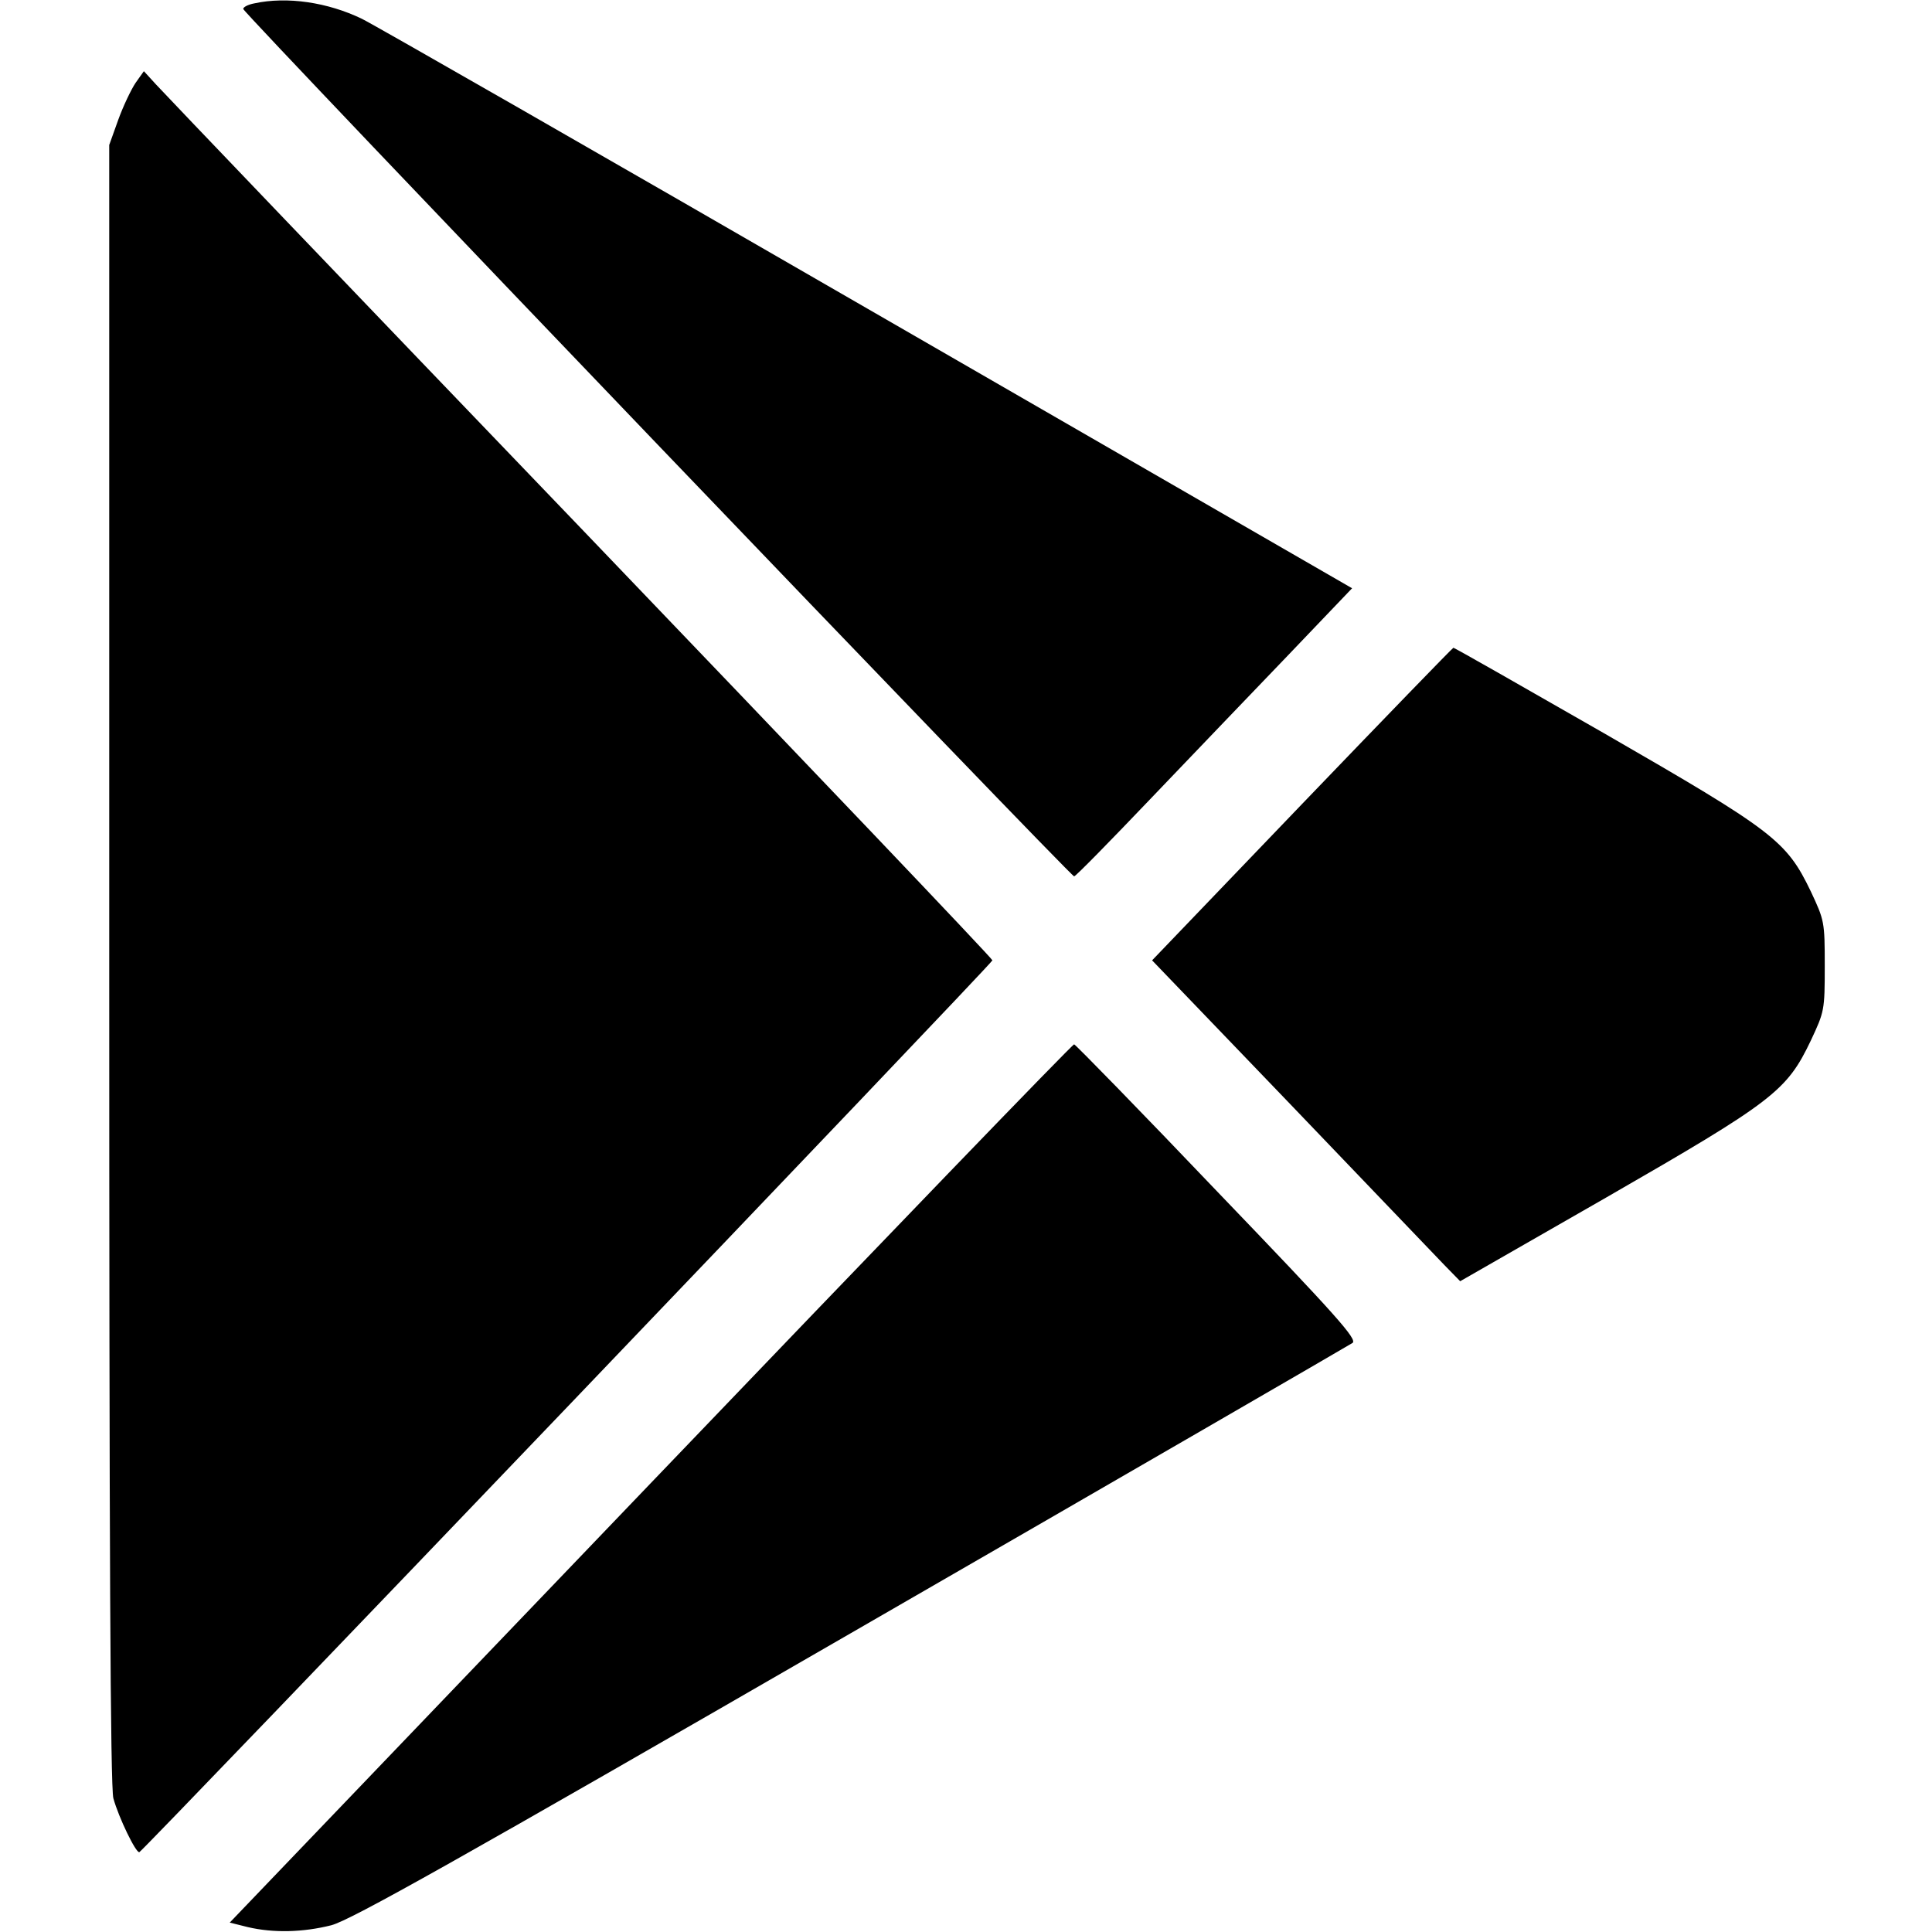
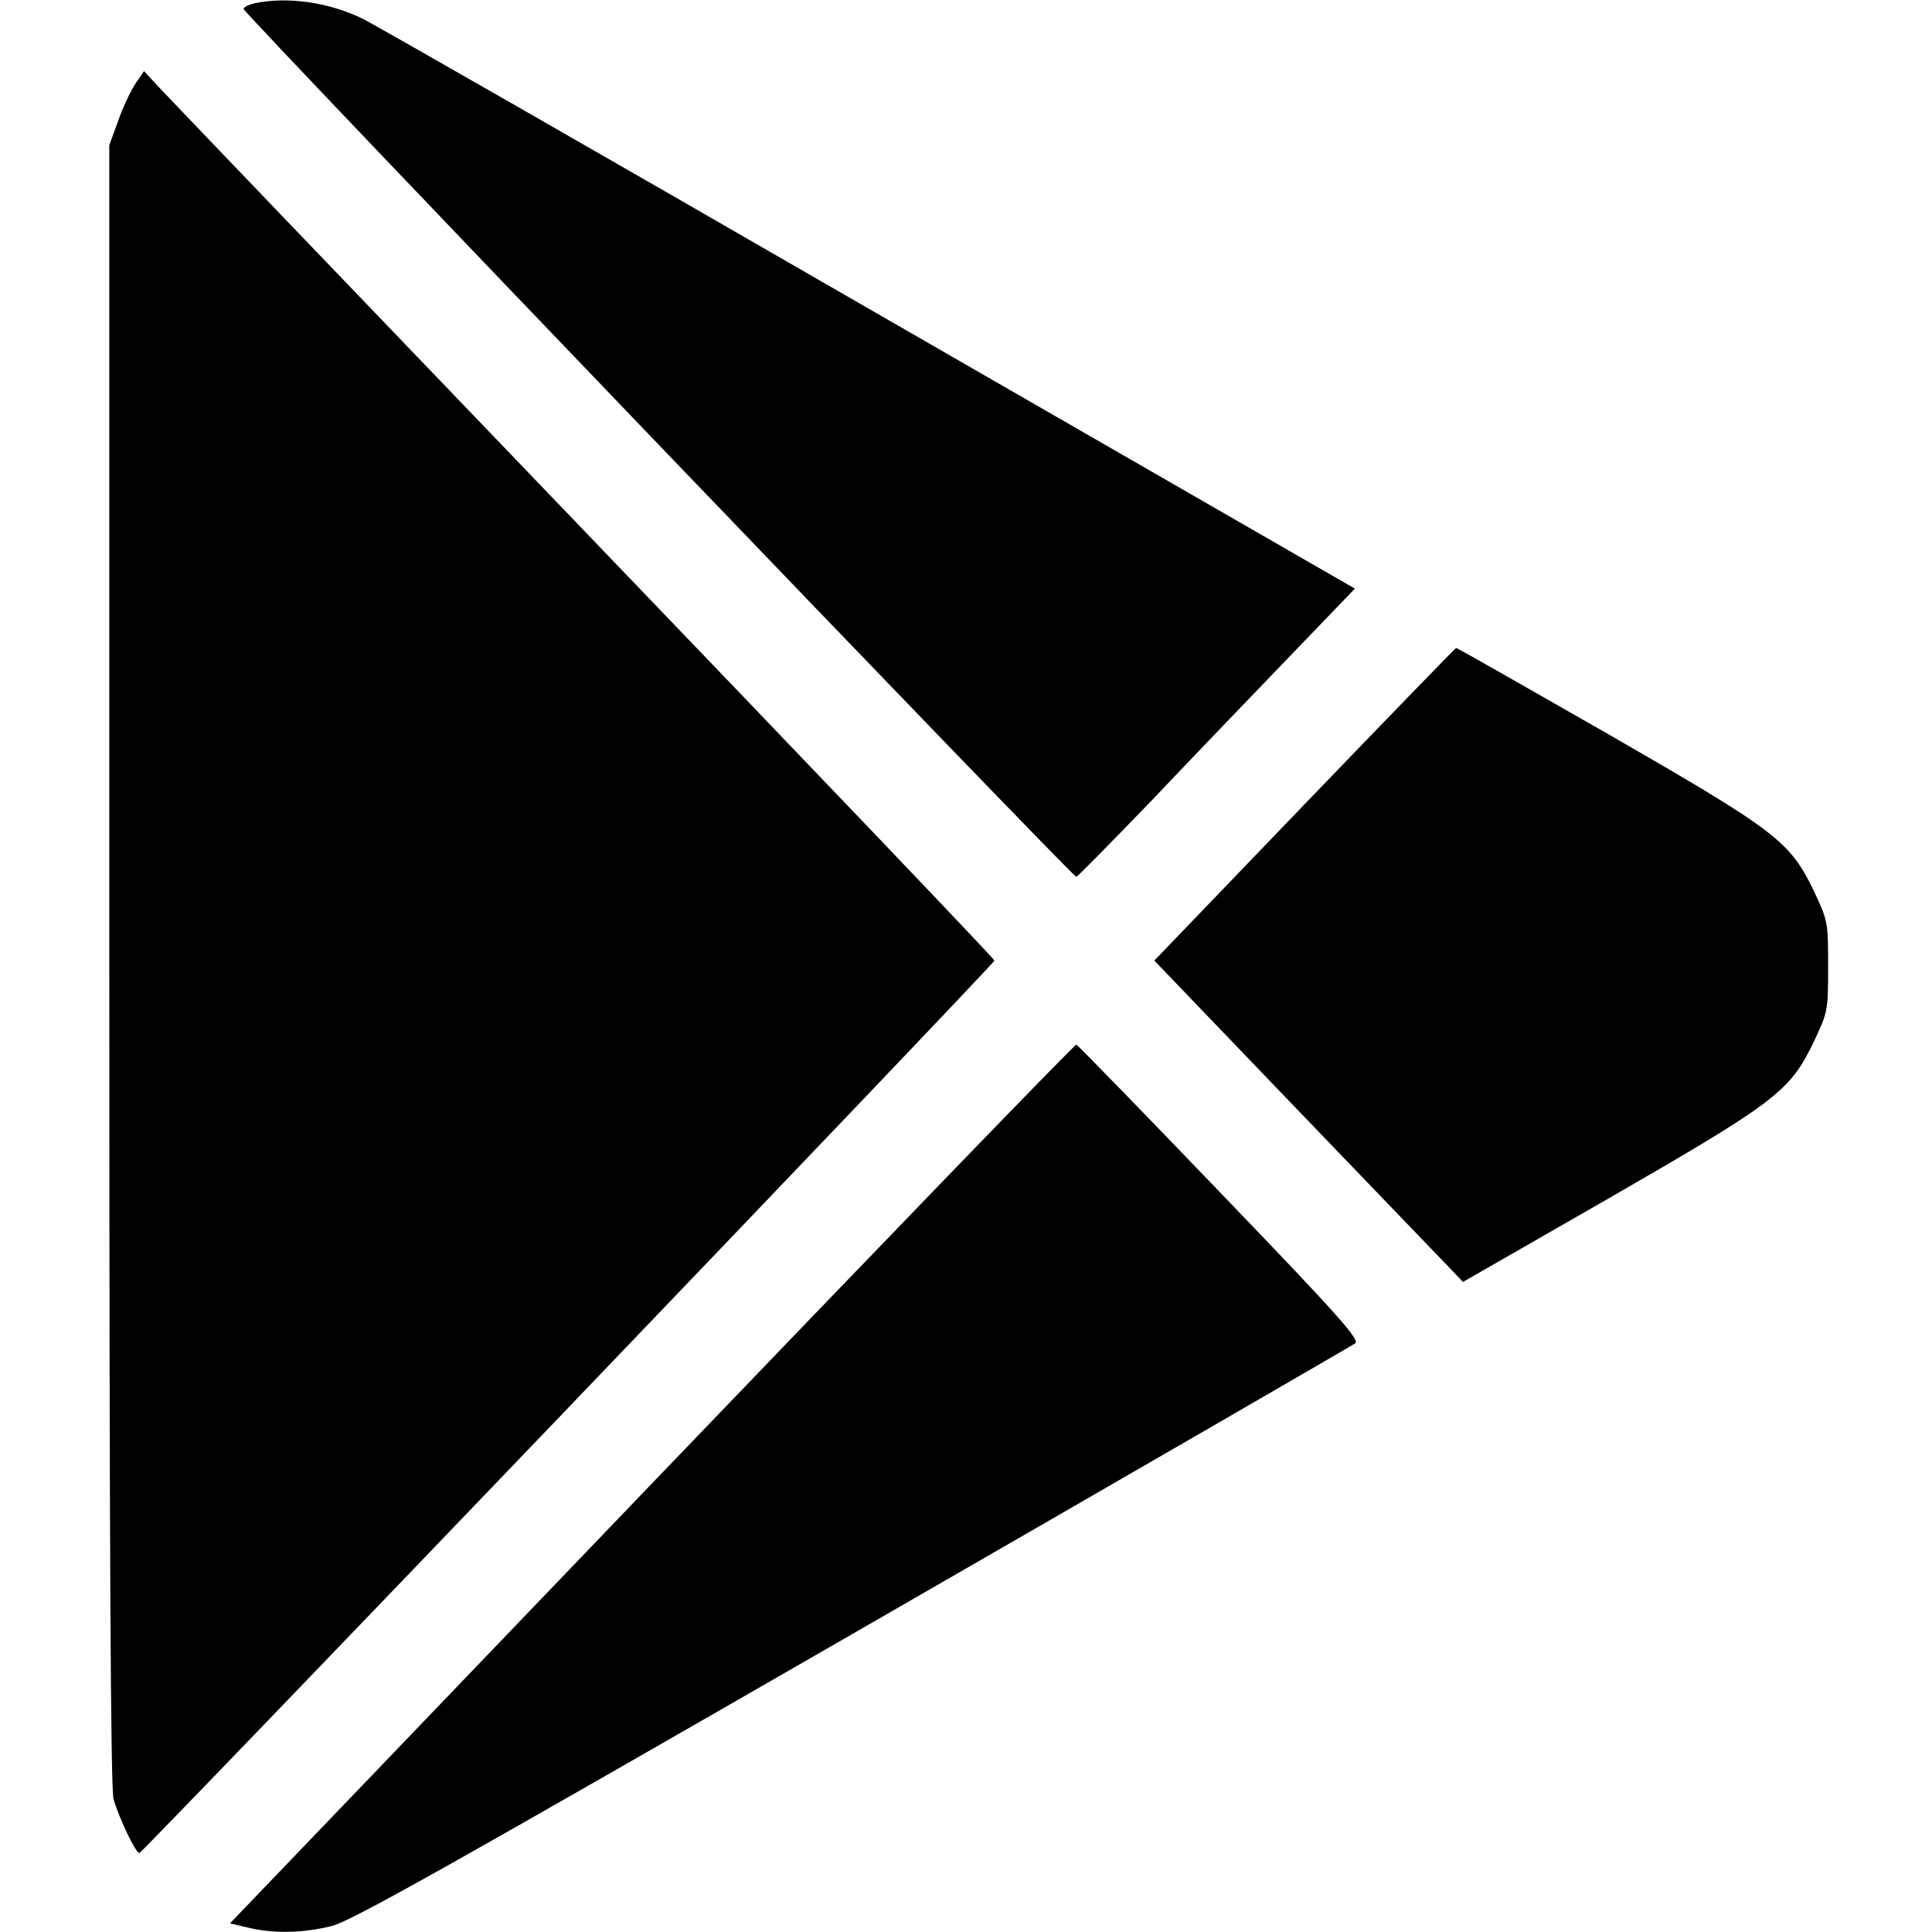
- <svg xmlns="http://www.w3.org/2000/svg" version="1.0" width="512pt" height="513pt" viewBox="0 0 512 513" preserveAspectRatio="xMidYMid meet">
-   <g transform="translate(0,513) scale(0.1,-0.1)" fill="#000000" stroke="none">
-     <path d="M675 5121 c-16 -3 -30 -10 -29 -15 2 -13 2198 -2305 2206 -2303 5 1 95 93 200 203 106 111 271 283 366 382 l172 180 -1286 742 c-708 409 -1312 755 -1343 770 -91 44 -199 60 -286 41z" />
-     <path d="M360 4910 c-12 -18 -33 -62 -46 -98 l-24 -67 0 -2175 c0 -1550 3 -2186 11 -2215 14 -51 60 -146 69 -143 13 6 2265 2360 2265 2368 0 5 -493 522 -1095 1150 -602 627 -1109 1157 -1126 1176 l-32 35 -22 -31z" />
-     <path d="M3457 2995 l-398 -415 367 -382 c202 -211 386 -403 409 -427 l42 -43 389 223 c443 255 478 282 542 416 36 77 37 80 37 198 0 118 -1 121 -37 198 -65 135 -98 160 -549 420 -218 125 -397 227 -400 227 -2 0 -183 -187 -402 -415z" />
-     <path d="M1728 1192 l-1118 -1167 48 -12 c68 -16 147 -14 222 5 52 14 327 168 1380 776 723 417 1322 764 1331 770 14 9 -41 71 -358 401 -205 215 -377 391 -381 392 -4 1 -510 -524 -1124 -1165z" />
+ <svg xmlns="http://www.w3.org/2000/svg" width="21px" height="21px" viewBox="0 0 21 21" version="1.1">
+   <g id="surface1">
+     <path style=" stroke:none;fill-rule:nonzero;fill:rgb(0%,0%,0%);fill-opacity:1;" d="M 2.77 0.035 C 2.703 0.051 2.645 0.078 2.648 0.098 C 2.656 0.152 11.664 9.539 11.699 9.531 C 11.719 9.523 12.086 9.148 12.52 8.699 C 12.953 8.242 13.629 7.539 14.02 7.133 L 14.727 6.398 L 9.449 3.359 C 6.547 1.684 4.07 0.266 3.941 0.203 C 3.57 0.023 3.125 -0.039 2.77 0.035 Z M 2.77 0.035 " />
+     <path style=" stroke:none;fill-rule:nonzero;fill:rgb(0%,0%,0%);fill-opacity:1;" d="M 1.477 0.902 C 1.426 0.977 1.34 1.156 1.289 1.301 L 1.188 1.578 L 1.188 10.484 C 1.188 16.832 1.203 19.438 1.234 19.555 C 1.293 19.762 1.48 20.152 1.516 20.141 C 1.57 20.117 10.809 10.477 10.809 10.441 C 10.809 10.422 8.785 8.305 6.316 5.734 C 3.848 3.164 1.77 0.996 1.699 0.918 L 1.566 0.773 Z M 1.477 0.902 " />
+     <path style=" stroke:none;fill-rule:nonzero;fill:rgb(0%,0%,0%);fill-opacity:1;" d="M 14.18 8.742 L 12.547 10.441 L 14.051 12.008 C 14.879 12.871 15.637 13.656 15.73 13.754 L 15.902 13.934 L 17.496 13.02 C 19.312 11.973 19.457 11.863 19.719 11.316 C 19.867 11 19.871 10.988 19.871 10.504 C 19.871 10.02 19.867 10.008 19.719 9.691 C 19.453 9.141 19.32 9.039 17.469 7.973 C 16.574 7.461 15.84 7.043 15.828 7.043 C 15.82 7.043 15.078 7.809 14.18 8.742 Z M 14.18 8.742 " />
+     <path style=" stroke:none;fill-rule:nonzero;fill:rgb(0%,0%,0%);fill-opacity:1;" d="M 7.086 16.125 L 2.5 20.906 L 2.699 20.953 C 2.977 21.02 3.301 21.012 3.609 20.934 C 3.824 20.879 4.949 20.246 9.27 17.758 C 12.234 16.051 14.691 14.629 14.73 14.602 C 14.785 14.566 14.562 14.312 13.262 12.961 C 12.418 12.082 11.715 11.359 11.699 11.355 C 11.68 11.352 9.605 13.5 7.086 16.125 Z M 7.086 16.125 " />
  </g>
</svg>
